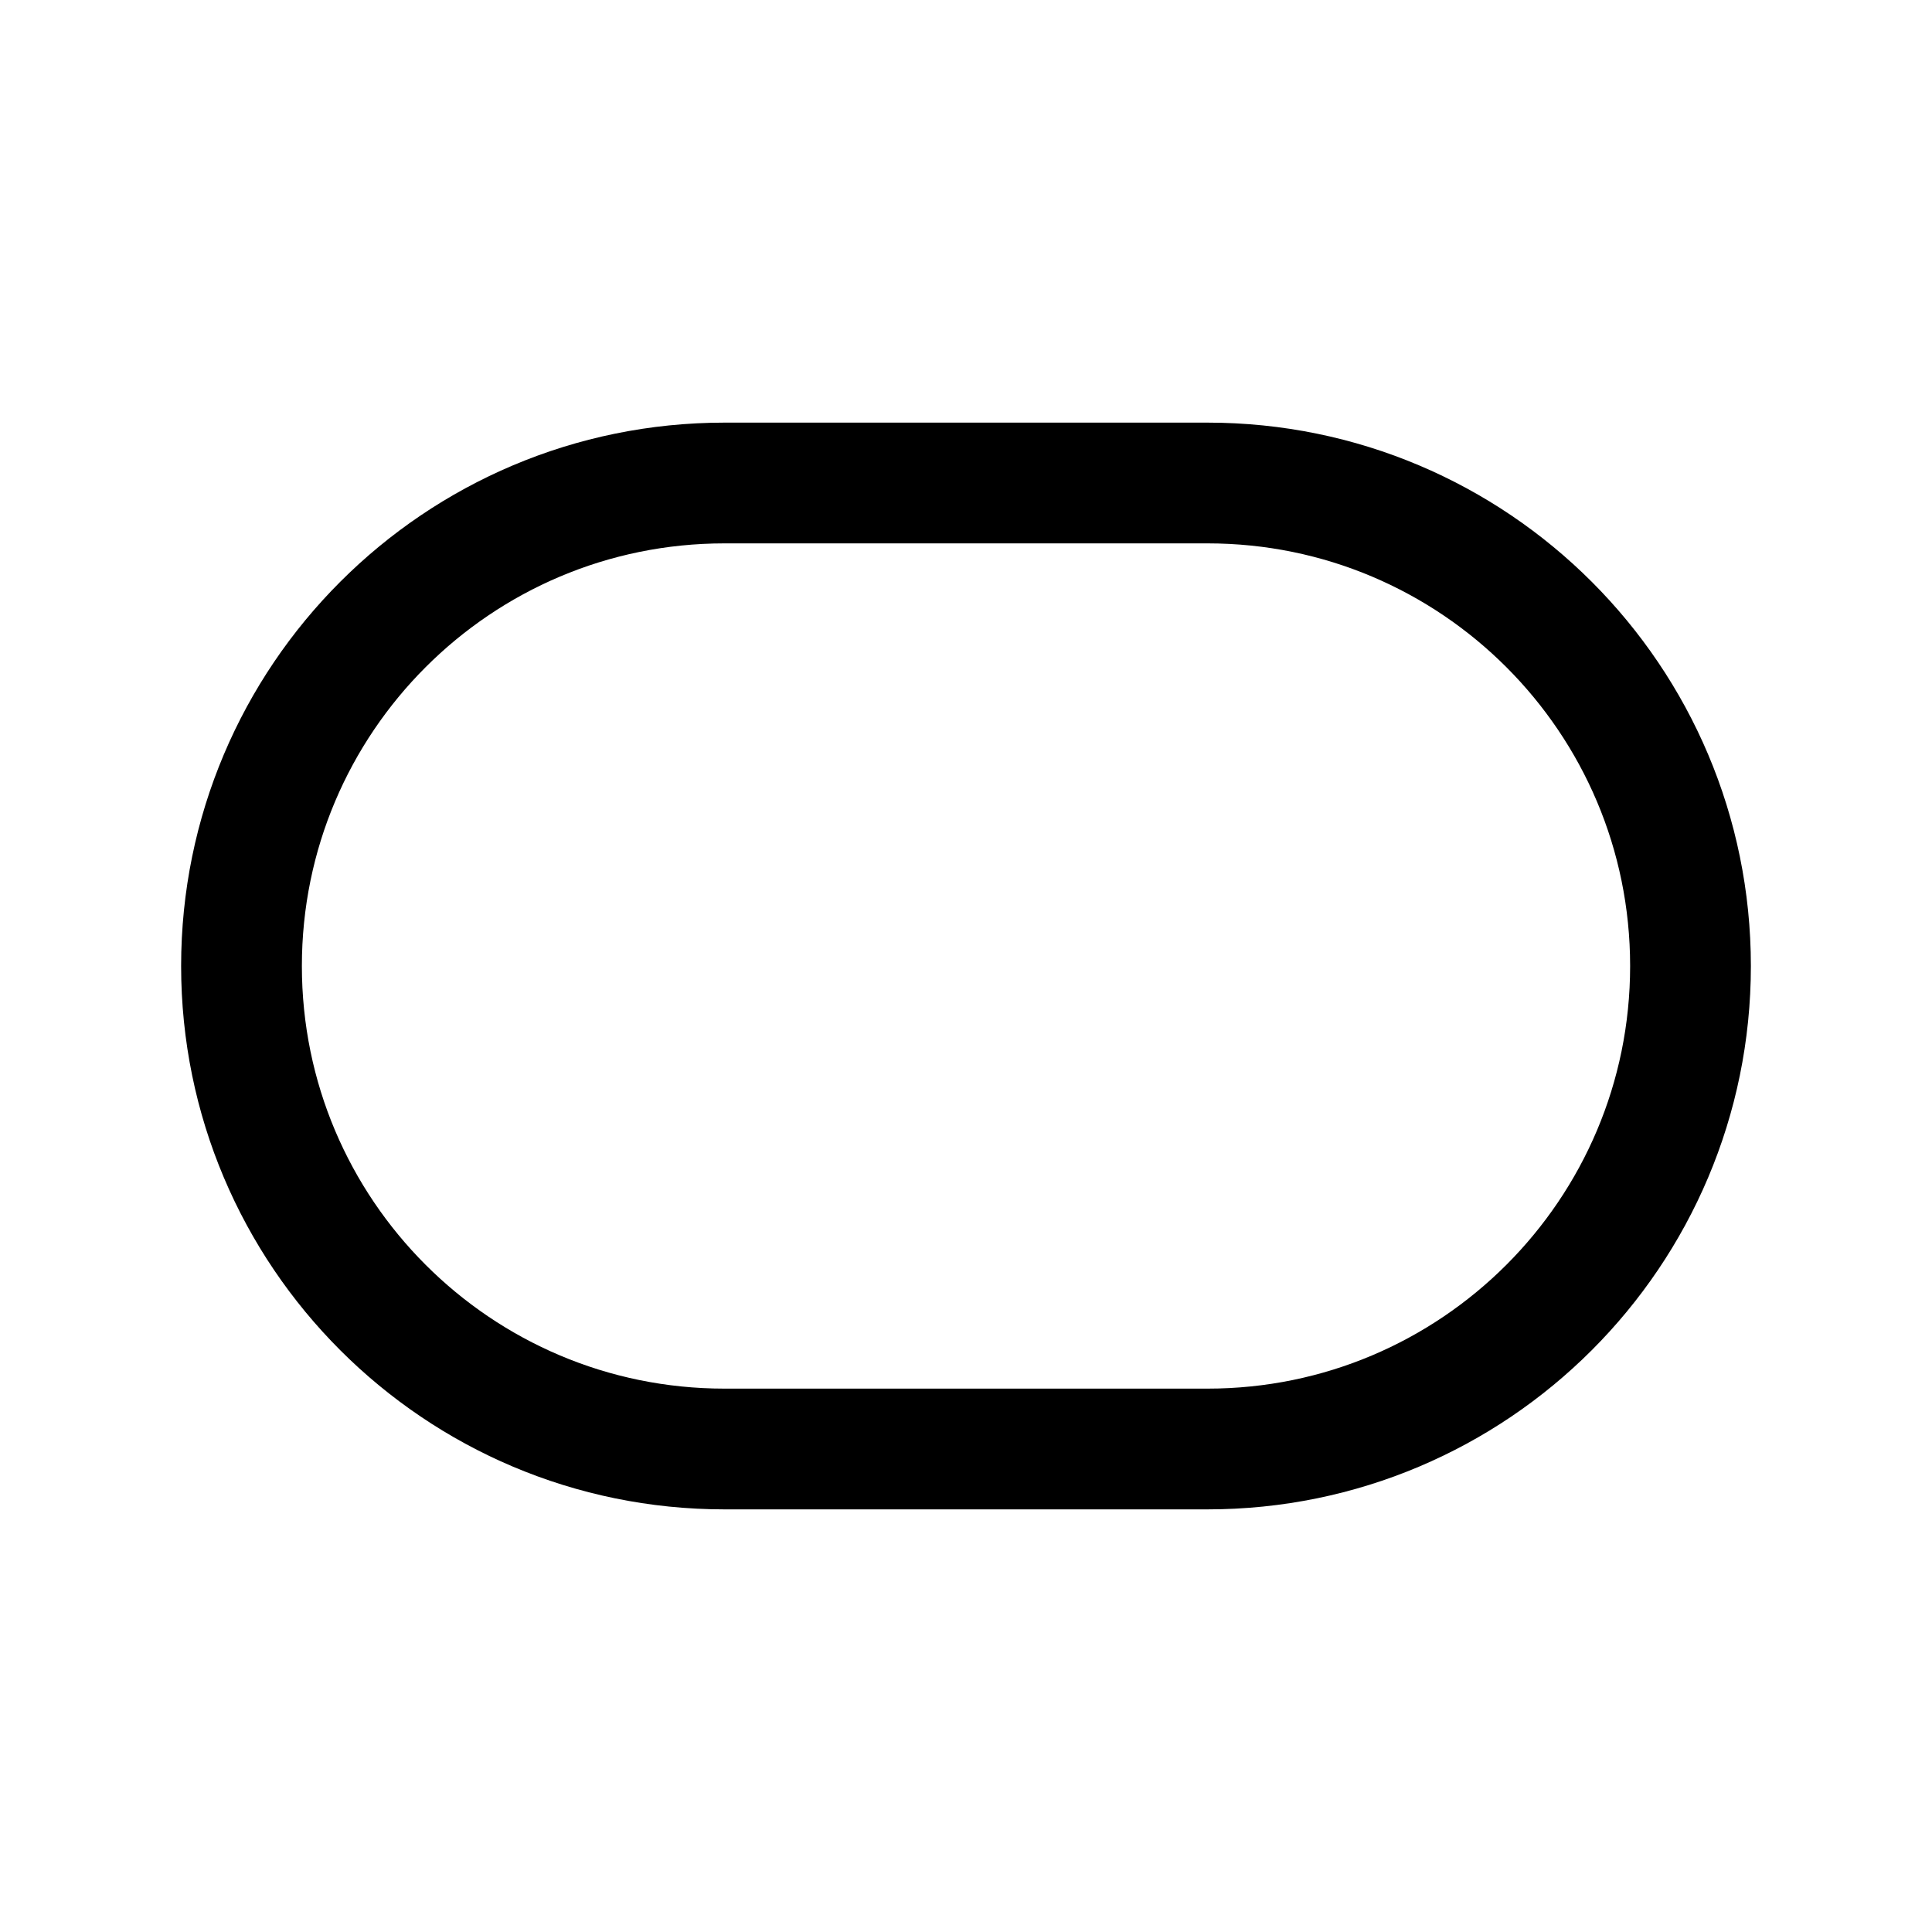
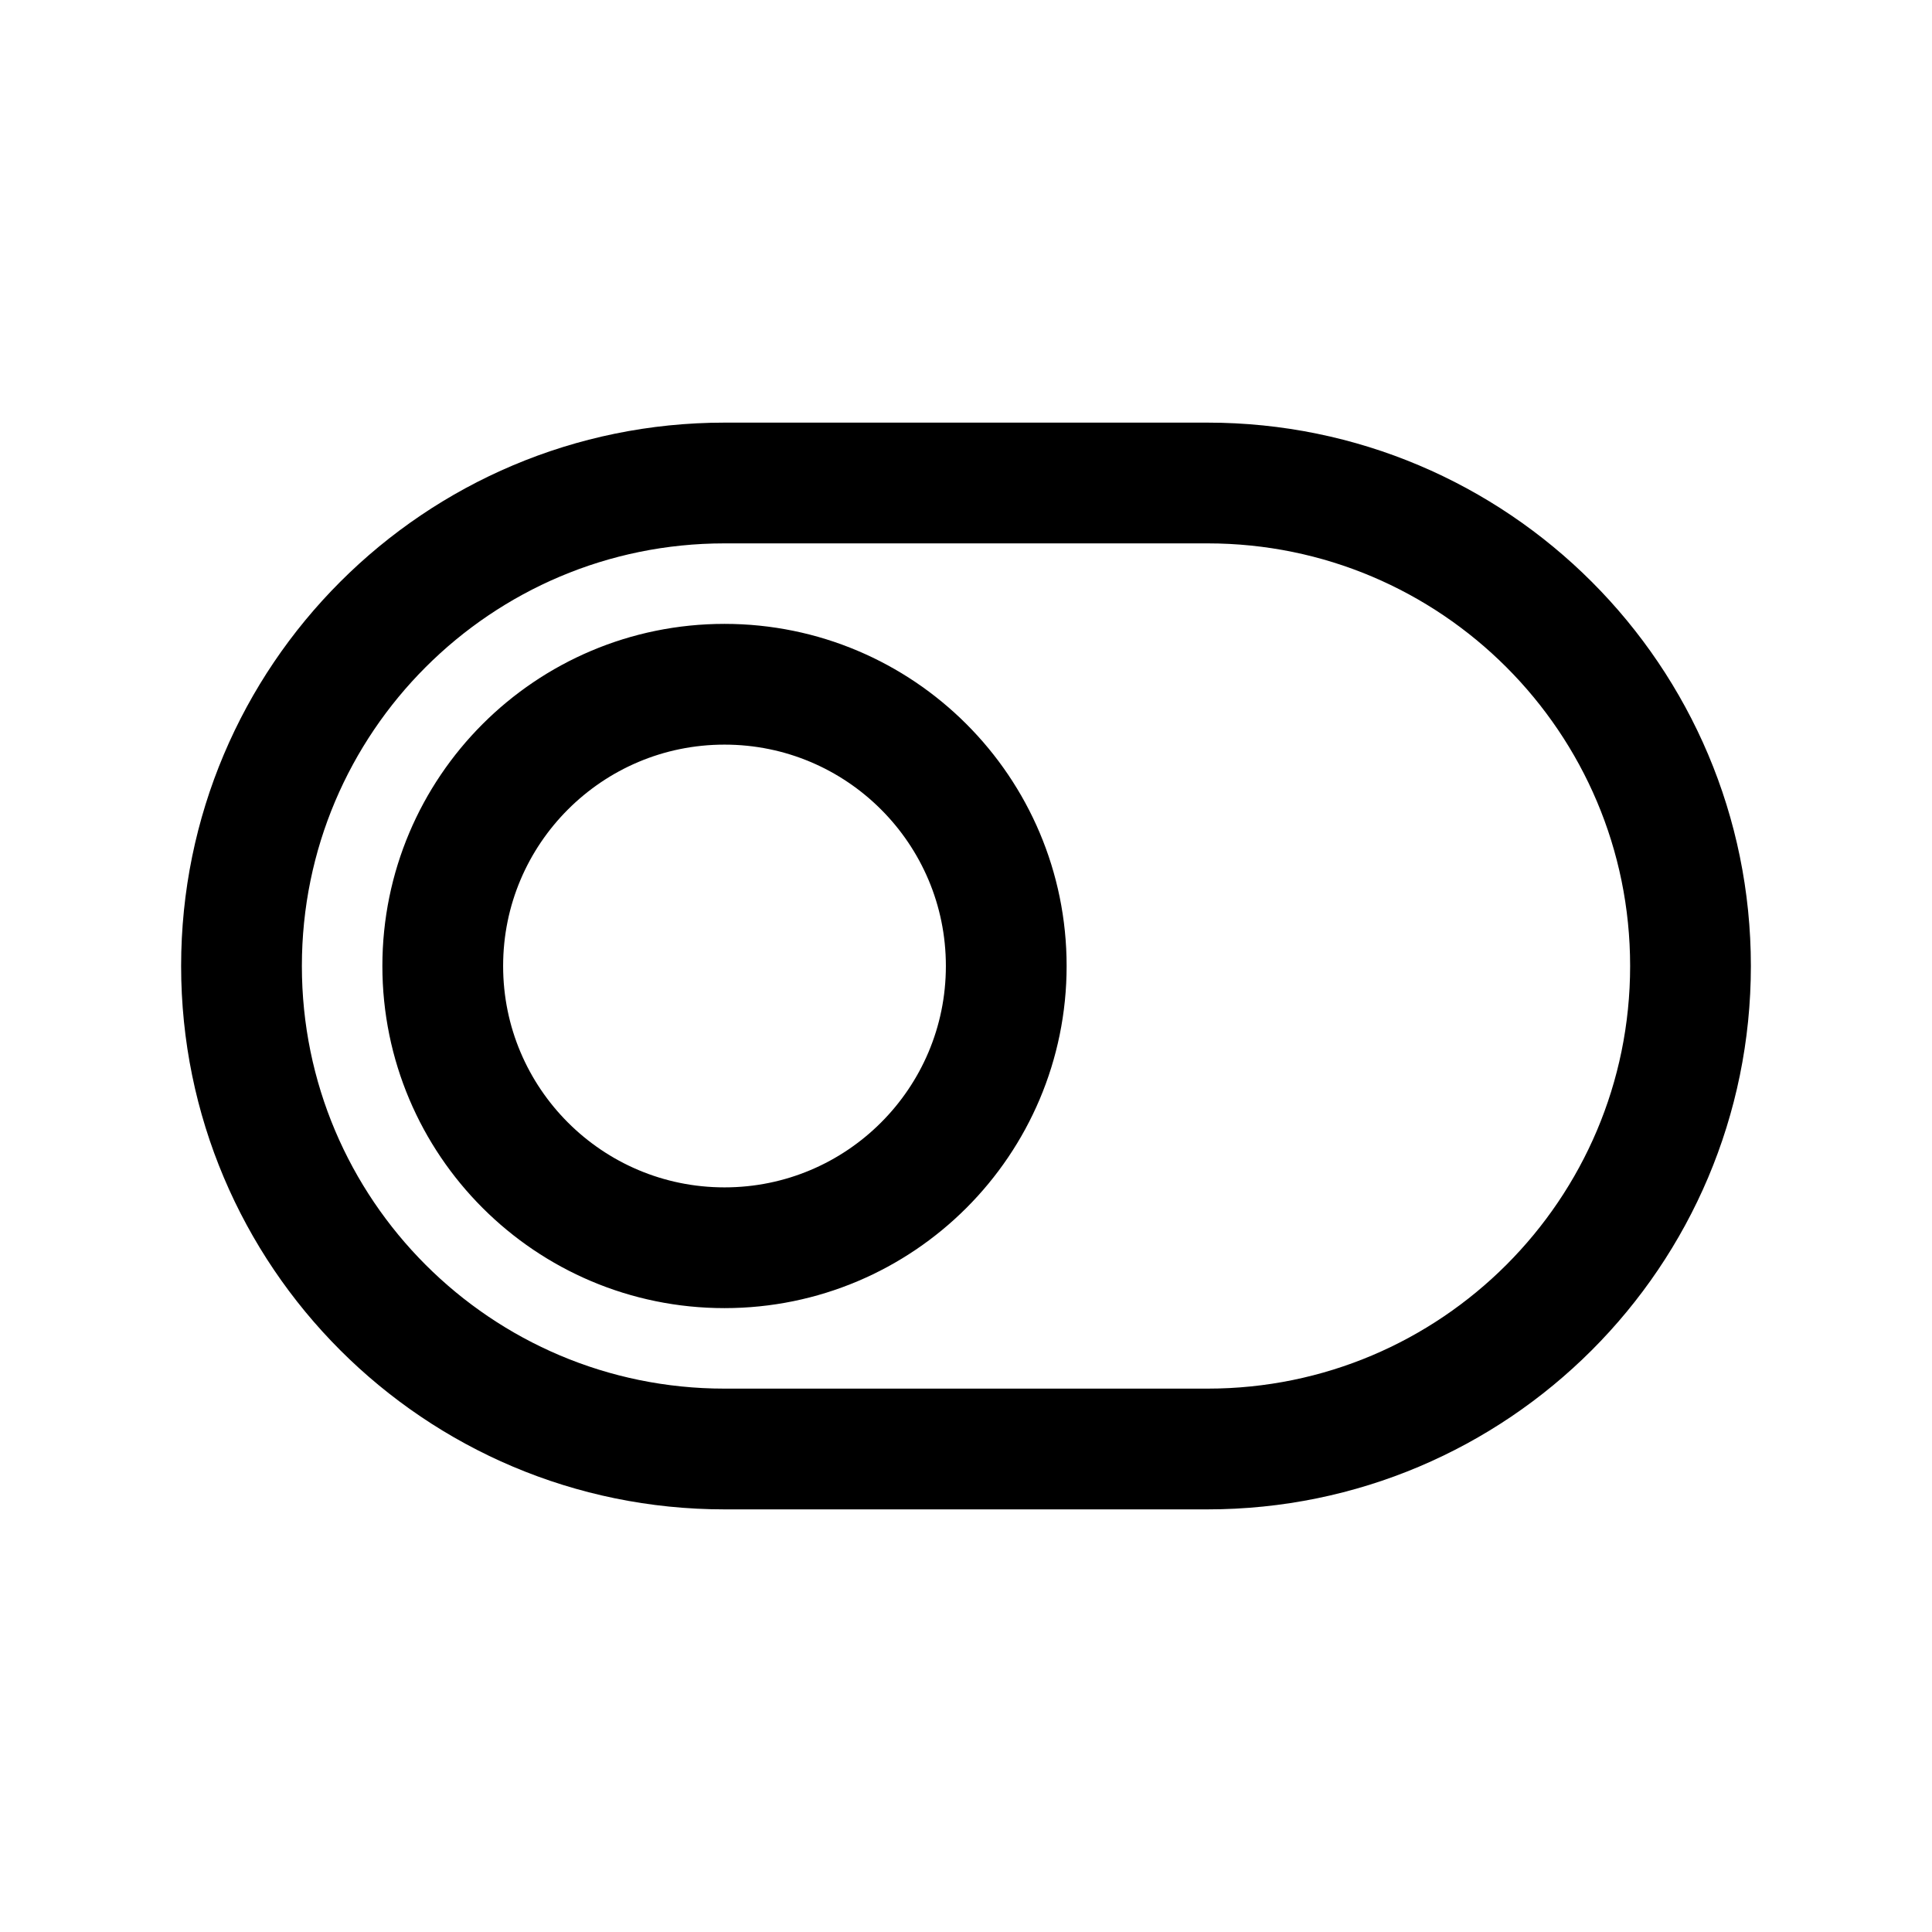
<svg xmlns="http://www.w3.org/2000/svg" width="24" height="24" viewBox="0 0 24 24" fill="none">
-   <path d="M15 18H9C5.686 18 3 15.314 3 12C3 8.686 5.686 6 9 6H15C18.314 6 21 8.686 21 12C21 15.314 18.314 18 15 18Z" stroke="black" stroke-width="1.5" stroke-linecap="round" />
+   <path fill-rule="evenodd" clip-rule="evenodd" d="M9 18H15C18.314 18 21 15.314 21 12C21 8.686 18.314 6 15 6H9C5.686 6 3 8.686 3 12C3 15.314 5.686 18 9 18ZM9 8.5C10.933 8.5 12.5 10.067 12.5 12C12.5 13.933 10.933 15.5 9 15.5C7.067 15.5 5.5 13.933 5.5 12C5.5 10.067 7.067 8.5 9 8.5Z" stroke="black" stroke-width="1.5" stroke-linecap="round" />
</svg>
